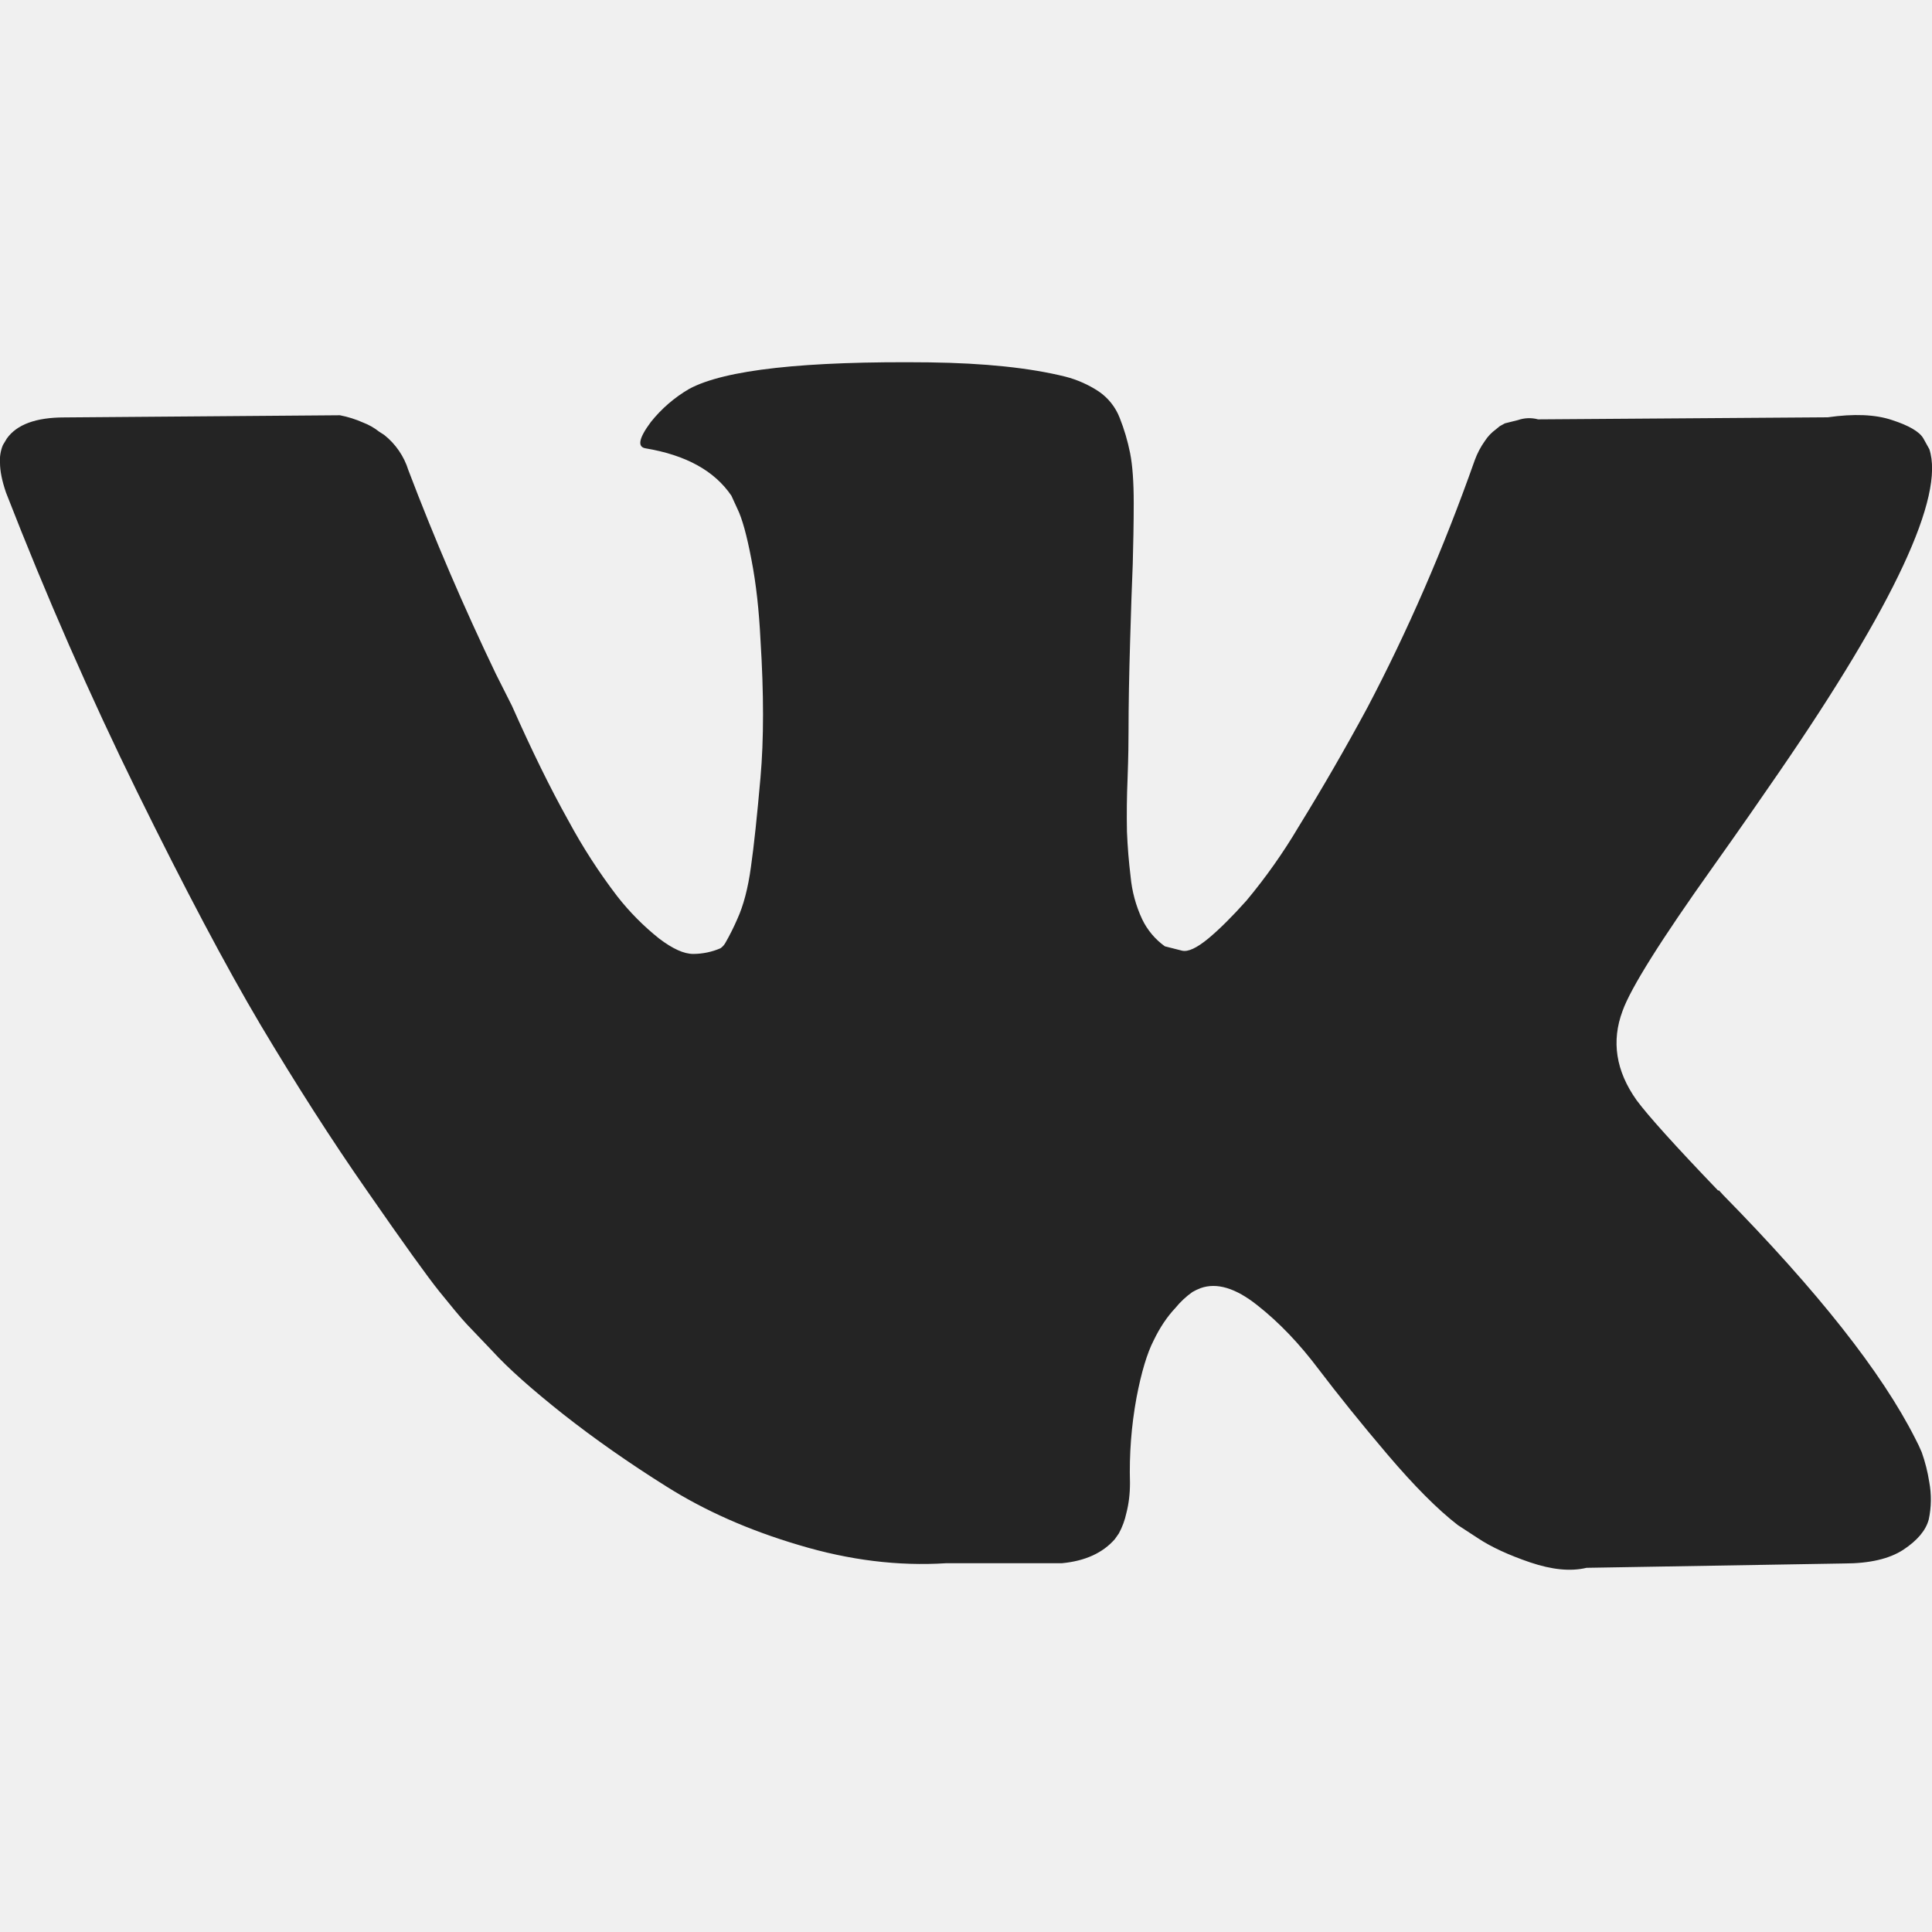
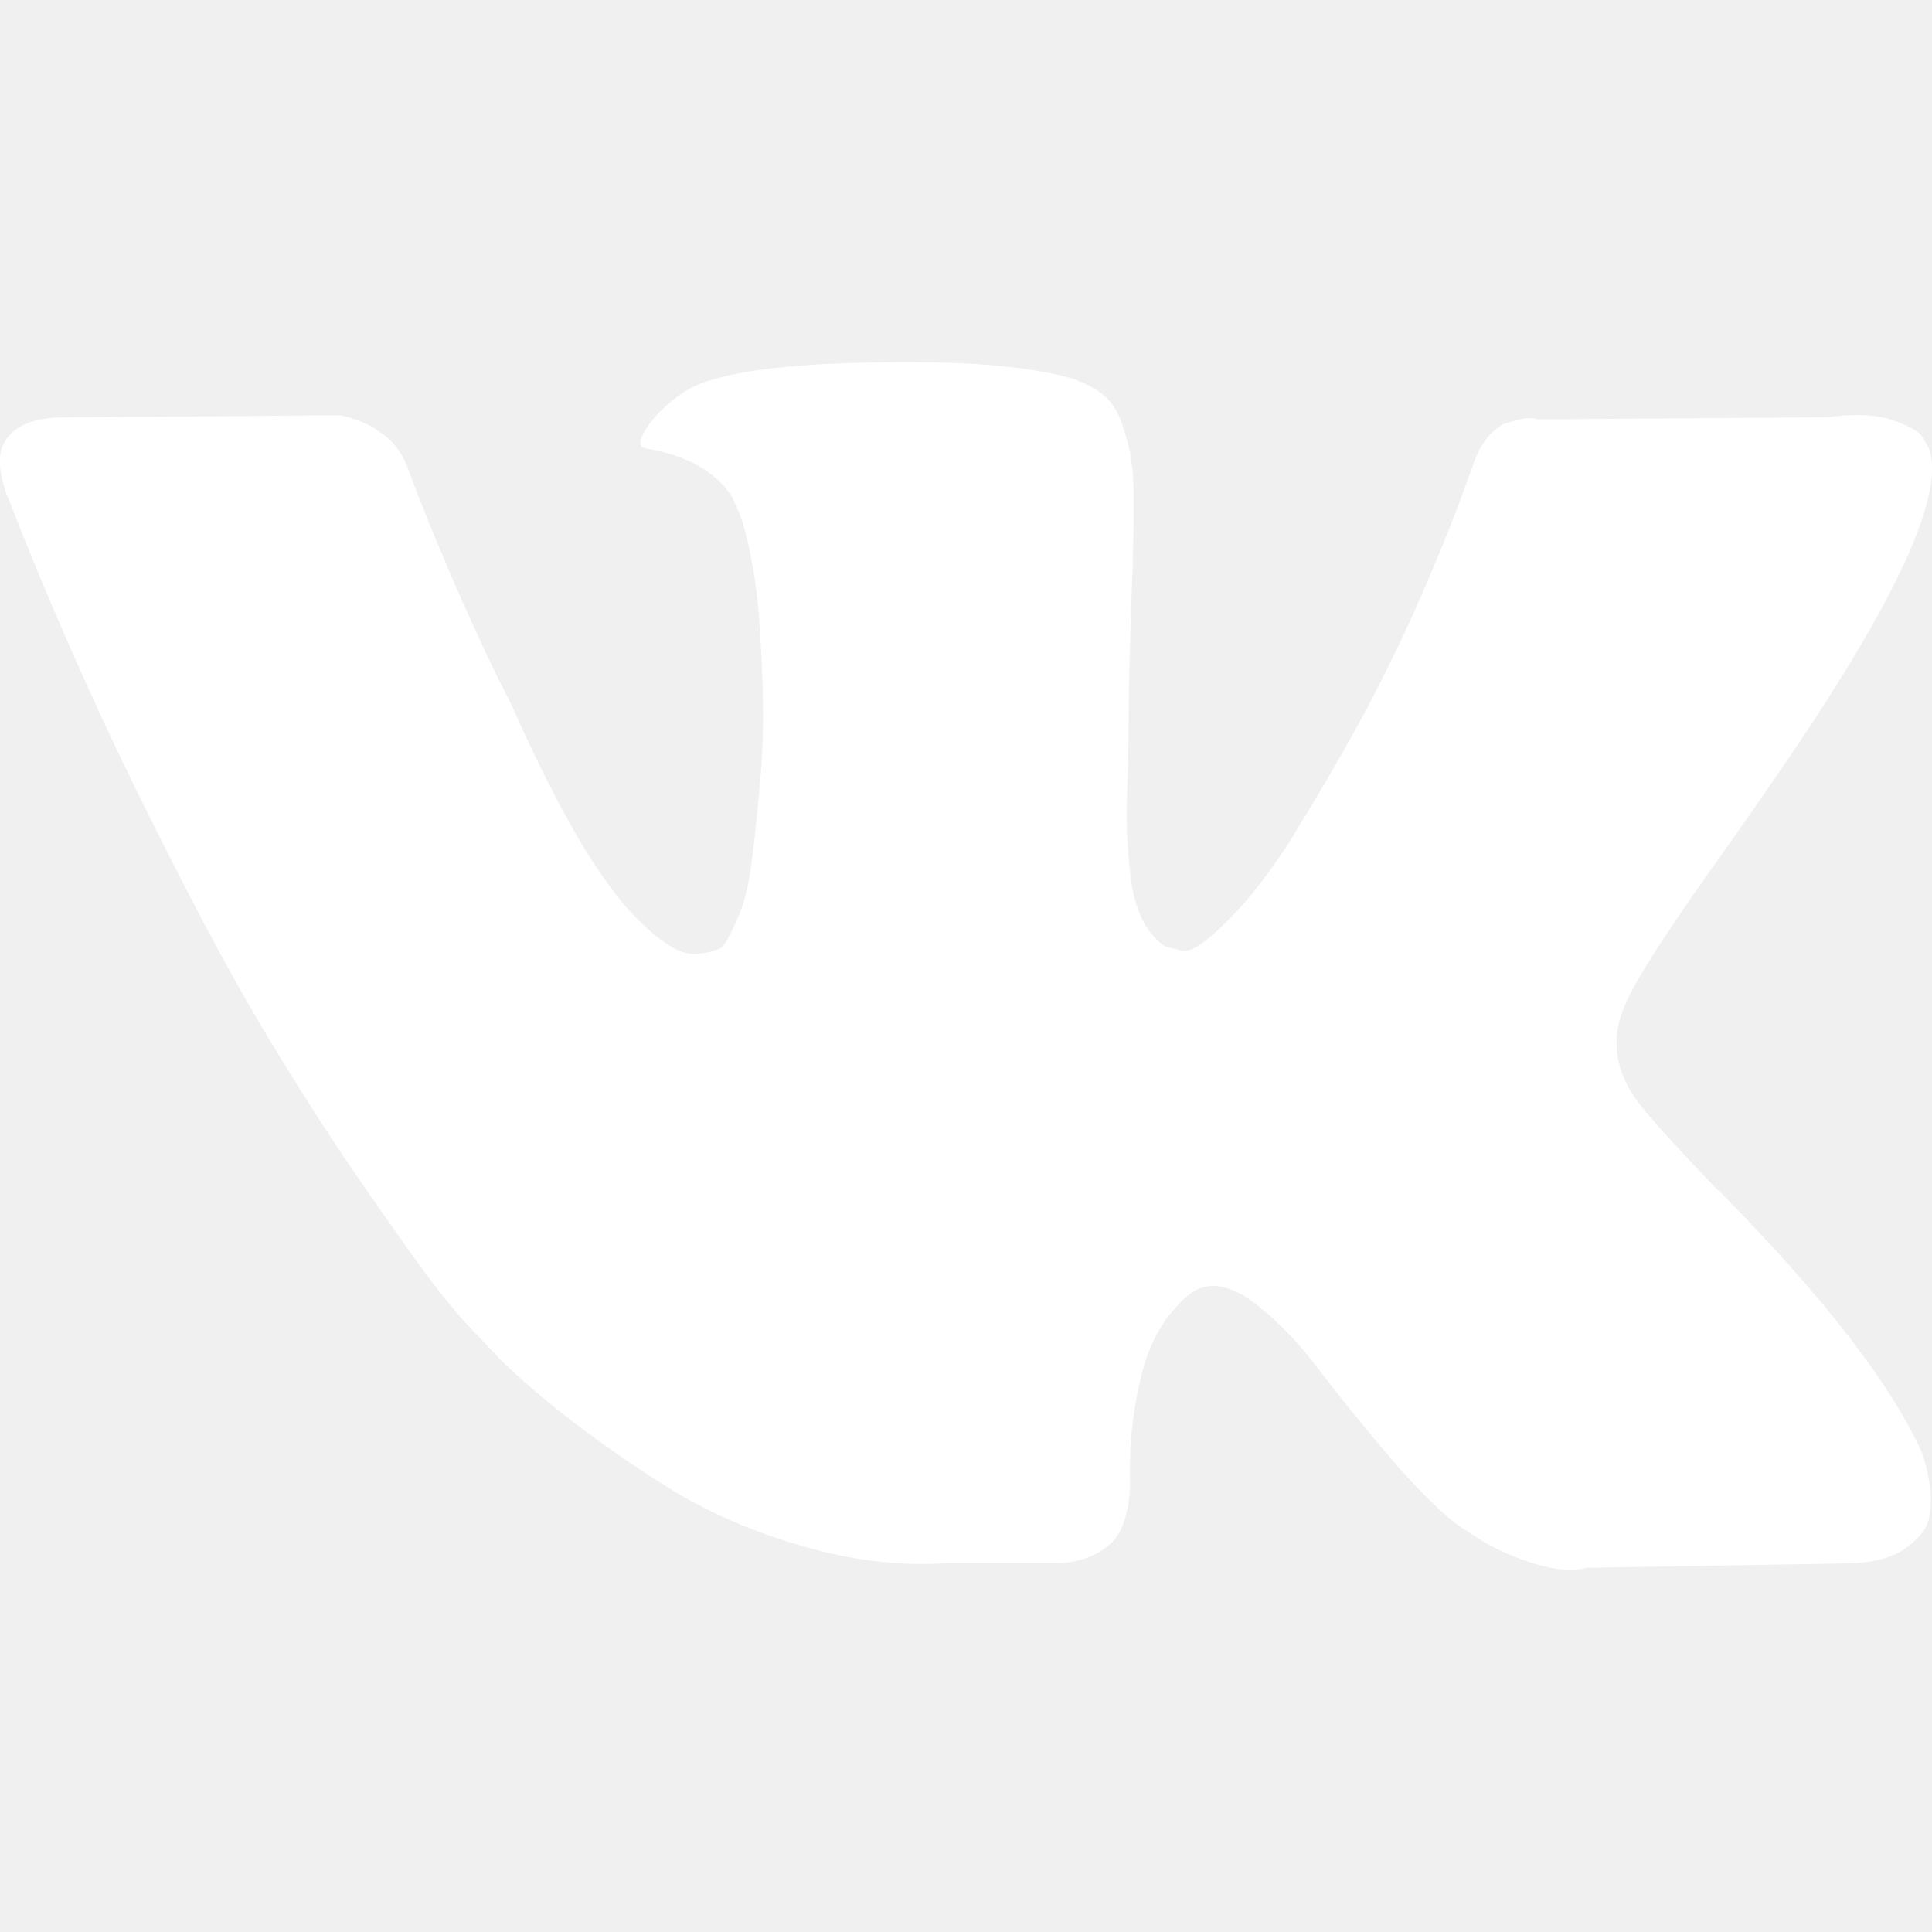
- <svg xmlns="http://www.w3.org/2000/svg" width="16" height="16" fill="none">
-   <path fill="#242424" d="M15.915 12.027a1.363 1.363 0 0 0-.054-.114c-.277-.548-.808-1.22-1.592-2.018l-.016-.018-.008-.008-.008-.01h-.009c-.356-.371-.58-.62-.674-.747-.173-.243-.21-.49-.117-.739.066-.187.316-.586.749-1.194.229-.322.408-.581.542-.776.962-1.399 1.378-2.293 1.25-2.683l-.05-.09c-.033-.056-.12-.106-.258-.151-.139-.047-.317-.054-.534-.023l-2.398.017a.281.281 0 0 0-.167.006l-.108.027-.042.023-.033.027a.362.362 0 0 0-.091.096.668.668 0 0 0-.084.16c-.26.736-.558 1.42-.891 2.052a19.7 19.7 0 0 1-.567.982 4.658 4.658 0 0 1-.432.612c-.116.13-.222.236-.317.315-.095.078-.167.112-.217.1l-.142-.036a.588.588 0 0 1-.188-.224 1.066 1.066 0 0 1-.096-.355 4.607 4.607 0 0 1-.03-.37 7.074 7.074 0 0 1 .005-.439c.007-.188.008-.316.008-.382 0-.231.005-.483.013-.753s.015-.485.022-.644c.004-.157.008-.326.008-.503s-.01-.314-.03-.415c-.02-.1-.049-.198-.086-.291a.47.47 0 0 0-.172-.218.913.913 0 0 0-.279-.124c-.294-.073-.67-.112-1.125-.118-1.033-.012-1.696.061-1.99.22a1.137 1.137 0 0 0-.317.274c-.1.134-.114.207-.043.218.334.056.57.186.71.392l.05.109c.039.079.078.22.116.42.039.2.063.422.075.665.028.444.028.825 0 1.141-.028.317-.054.564-.079.739-.024.177-.062.32-.112.43a2.01 2.01 0 0 1-.1.2.138.138 0 0 1-.04.044.573.573 0 0 1-.226.047c-.078 0-.171-.043-.282-.127a2.114 2.114 0 0 1-.347-.35 4.688 4.688 0 0 1-.405-.627c-.15-.268-.305-.585-.467-.95l-.133-.264a21.87 21.87 0 0 1-.725-1.688.6.6 0 0 0-.2-.292l-.042-.027a.504.504 0 0 0-.134-.076.885.885 0 0 0-.191-.06l-2.283.018c-.233 0-.392.058-.475.174l-.033.055A.325.325 0 0 0 0 3.833c0 .066.016.148.05.247.334.858.696 1.684 1.088 2.482.392.797.732 1.44 1.02 1.926.29.486.583.946.884 1.377.3.433.498.708.596.83.098.121.173.213.229.273l.209.219c.133.146.33.32.587.524.258.203.544.404.86.602.313.197.678.36 1.095.483.416.125.821.175 1.216.15h.959c.194-.018.341-.086.44-.2l.033-.047a.63.63 0 0 0 .062-.168c.02-.077.03-.159.03-.25a3.378 3.378 0 0 1 .054-.706c.04-.21.088-.369.142-.474.052-.108.112-.197.18-.269a.712.712 0 0 1 .141-.132.469.469 0 0 1 .067-.032c.134-.048.29-.002.47.141.182.143.35.32.508.53.159.209.348.445.57.706.222.261.416.456.583.585l.167.109c.11.073.256.14.432.2.178.06.333.077.467.045l2.133-.036c.21 0 .375-.038.491-.114.116-.077.186-.16.21-.25a.787.787 0 0 0 .004-.312 1.369 1.369 0 0 0-.062-.245Z" />
+ <svg xmlns="http://www.w3.org/2000/svg" width="16" height="16" fill="none" viewBox="0 0 16 16">
+   <path fill="#fff" d="M15.915 12.027a1.363 1.363 0 0 0-.054-.114c-.277-.548-.808-1.22-1.592-2.018l-.016-.018-.008-.008-.008-.01h-.009c-.356-.371-.58-.62-.674-.747-.173-.243-.21-.49-.117-.739.066-.187.316-.586.749-1.194.229-.322.408-.581.542-.776.962-1.399 1.378-2.293 1.25-2.683l-.05-.09c-.033-.056-.12-.106-.258-.151-.139-.047-.317-.054-.534-.023l-2.398.017a.281.281 0 0 0-.167.006l-.108.027-.042.023-.033.027a.362.362 0 0 0-.091.096.668.668 0 0 0-.084.16c-.26.736-.558 1.42-.891 2.052a19.7 19.7 0 0 1-.567.982 4.658 4.658 0 0 1-.432.612c-.116.13-.222.236-.317.315-.095.078-.167.112-.217.1l-.142-.036a.588.588 0 0 1-.188-.224 1.066 1.066 0 0 1-.096-.355 4.607 4.607 0 0 1-.03-.37 7.074 7.074 0 0 1 .005-.439c.007-.188.008-.316.008-.382 0-.231.005-.483.013-.753s.015-.485.022-.644c.004-.157.008-.326.008-.503s-.01-.314-.03-.415c-.02-.1-.049-.198-.086-.291a.47.47 0 0 0-.172-.218.913.913 0 0 0-.279-.124c-.294-.073-.67-.112-1.125-.118-1.033-.012-1.696.061-1.99.22a1.137 1.137 0 0 0-.317.274c-.1.134-.114.207-.043.218.334.056.57.186.71.392l.05.109c.039.079.078.22.116.42.039.2.063.422.075.665.028.444.028.825 0 1.141-.028.317-.054.564-.079.739-.024.177-.062.32-.112.43a2.01 2.01 0 0 1-.1.2.138.138 0 0 1-.04.044.573.573 0 0 1-.226.047c-.078 0-.171-.043-.282-.127a2.114 2.114 0 0 1-.347-.35 4.688 4.688 0 0 1-.405-.627c-.15-.268-.305-.585-.467-.95l-.133-.264a21.87 21.87 0 0 1-.725-1.688.6.6 0 0 0-.2-.292l-.042-.027a.504.504 0 0 0-.134-.076.885.885 0 0 0-.191-.06l-2.283.018c-.233 0-.392.058-.475.174l-.033.055A.325.325 0 0 0 0 3.833c0 .066.016.148.05.247.334.858.696 1.684 1.088 2.482.392.797.732 1.44 1.02 1.926.29.486.583.946.884 1.377.3.433.498.708.596.83.098.121.173.213.229.273l.209.219c.133.146.33.32.587.524.258.203.544.404.86.602.313.197.678.36 1.095.483.416.125.821.175 1.216.15h.959c.194-.018.341-.086.44-.2l.033-.047a.63.63 0 0 0 .062-.168c.02-.077.03-.159.03-.25a3.378 3.378 0 0 1 .054-.706c.04-.21.088-.369.142-.474.052-.108.112-.197.18-.269a.712.712 0 0 1 .141-.132.469.469 0 0 1 .067-.032c.134-.048.29-.002.47.141.182.143.35.32.508.53.159.209.348.445.57.706.222.261.416.456.583.585l.167.109c.11.073.256.14.432.2.178.06.333.077.467.045l2.133-.036c.21 0 .375-.038.491-.114.116-.077.186-.16.21-.25a.787.787 0 0 0 .004-.312 1.369 1.369 0 0 0-.062-.245Z" />
</svg>
